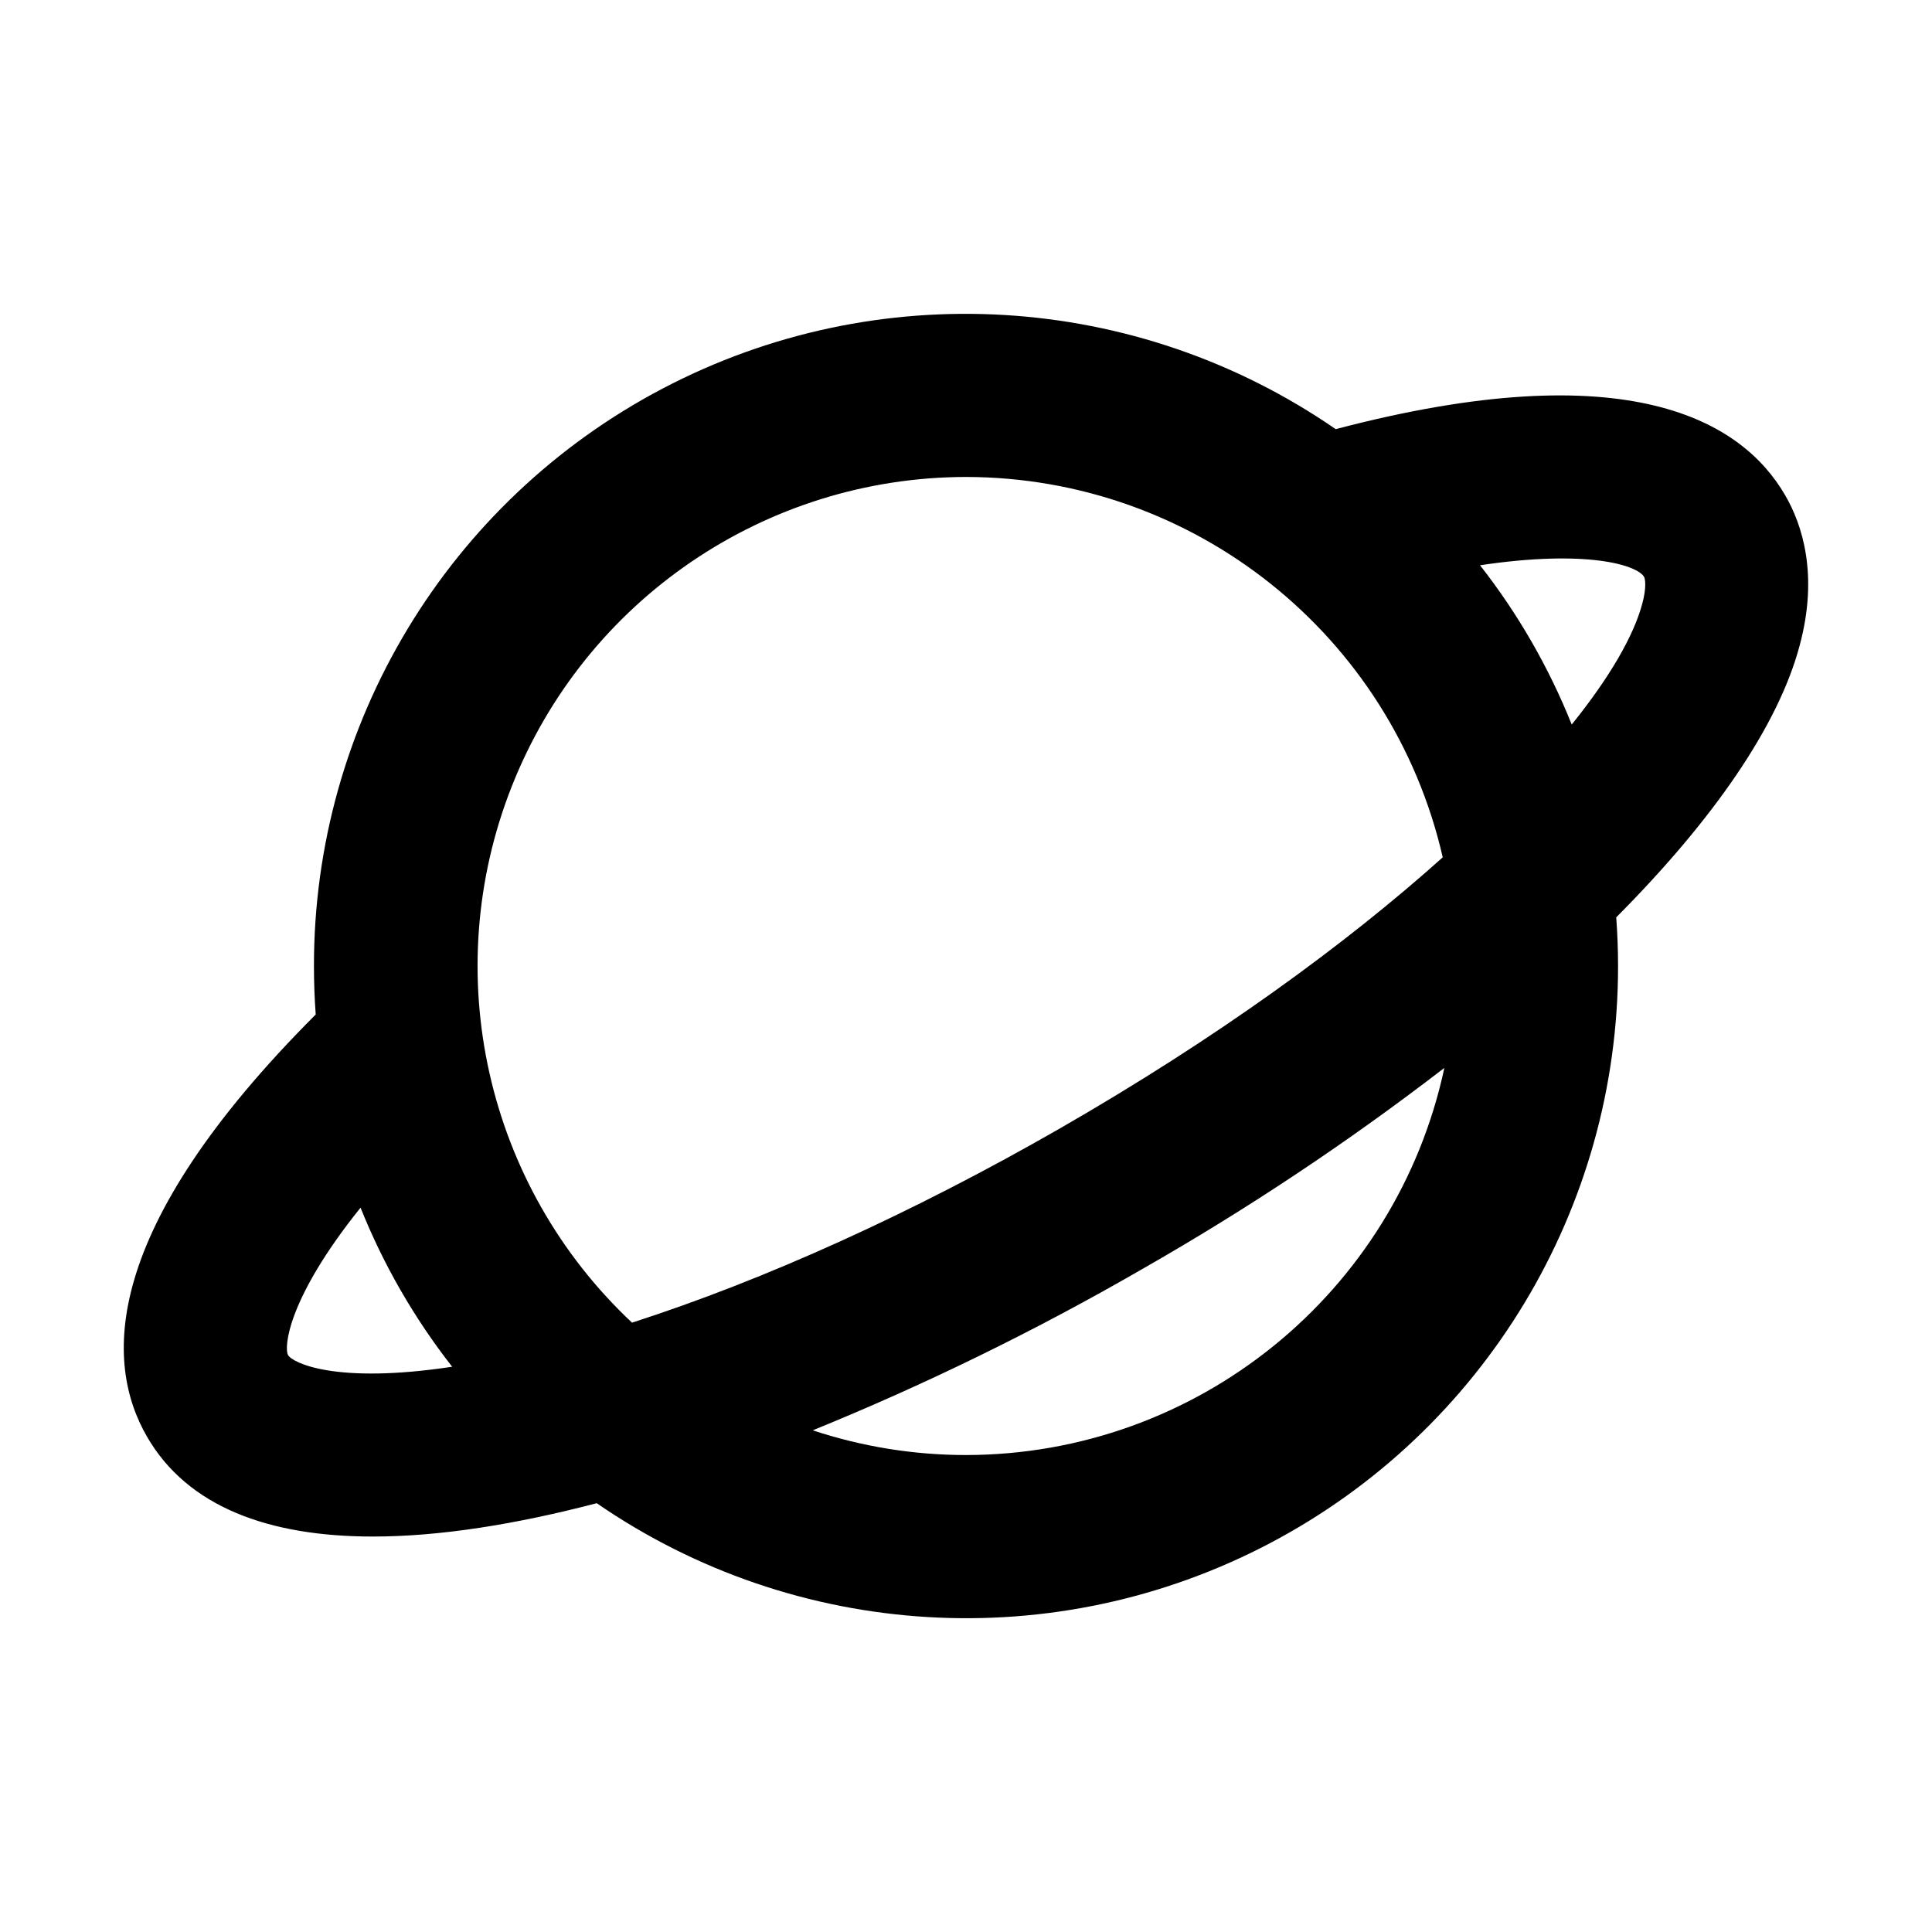
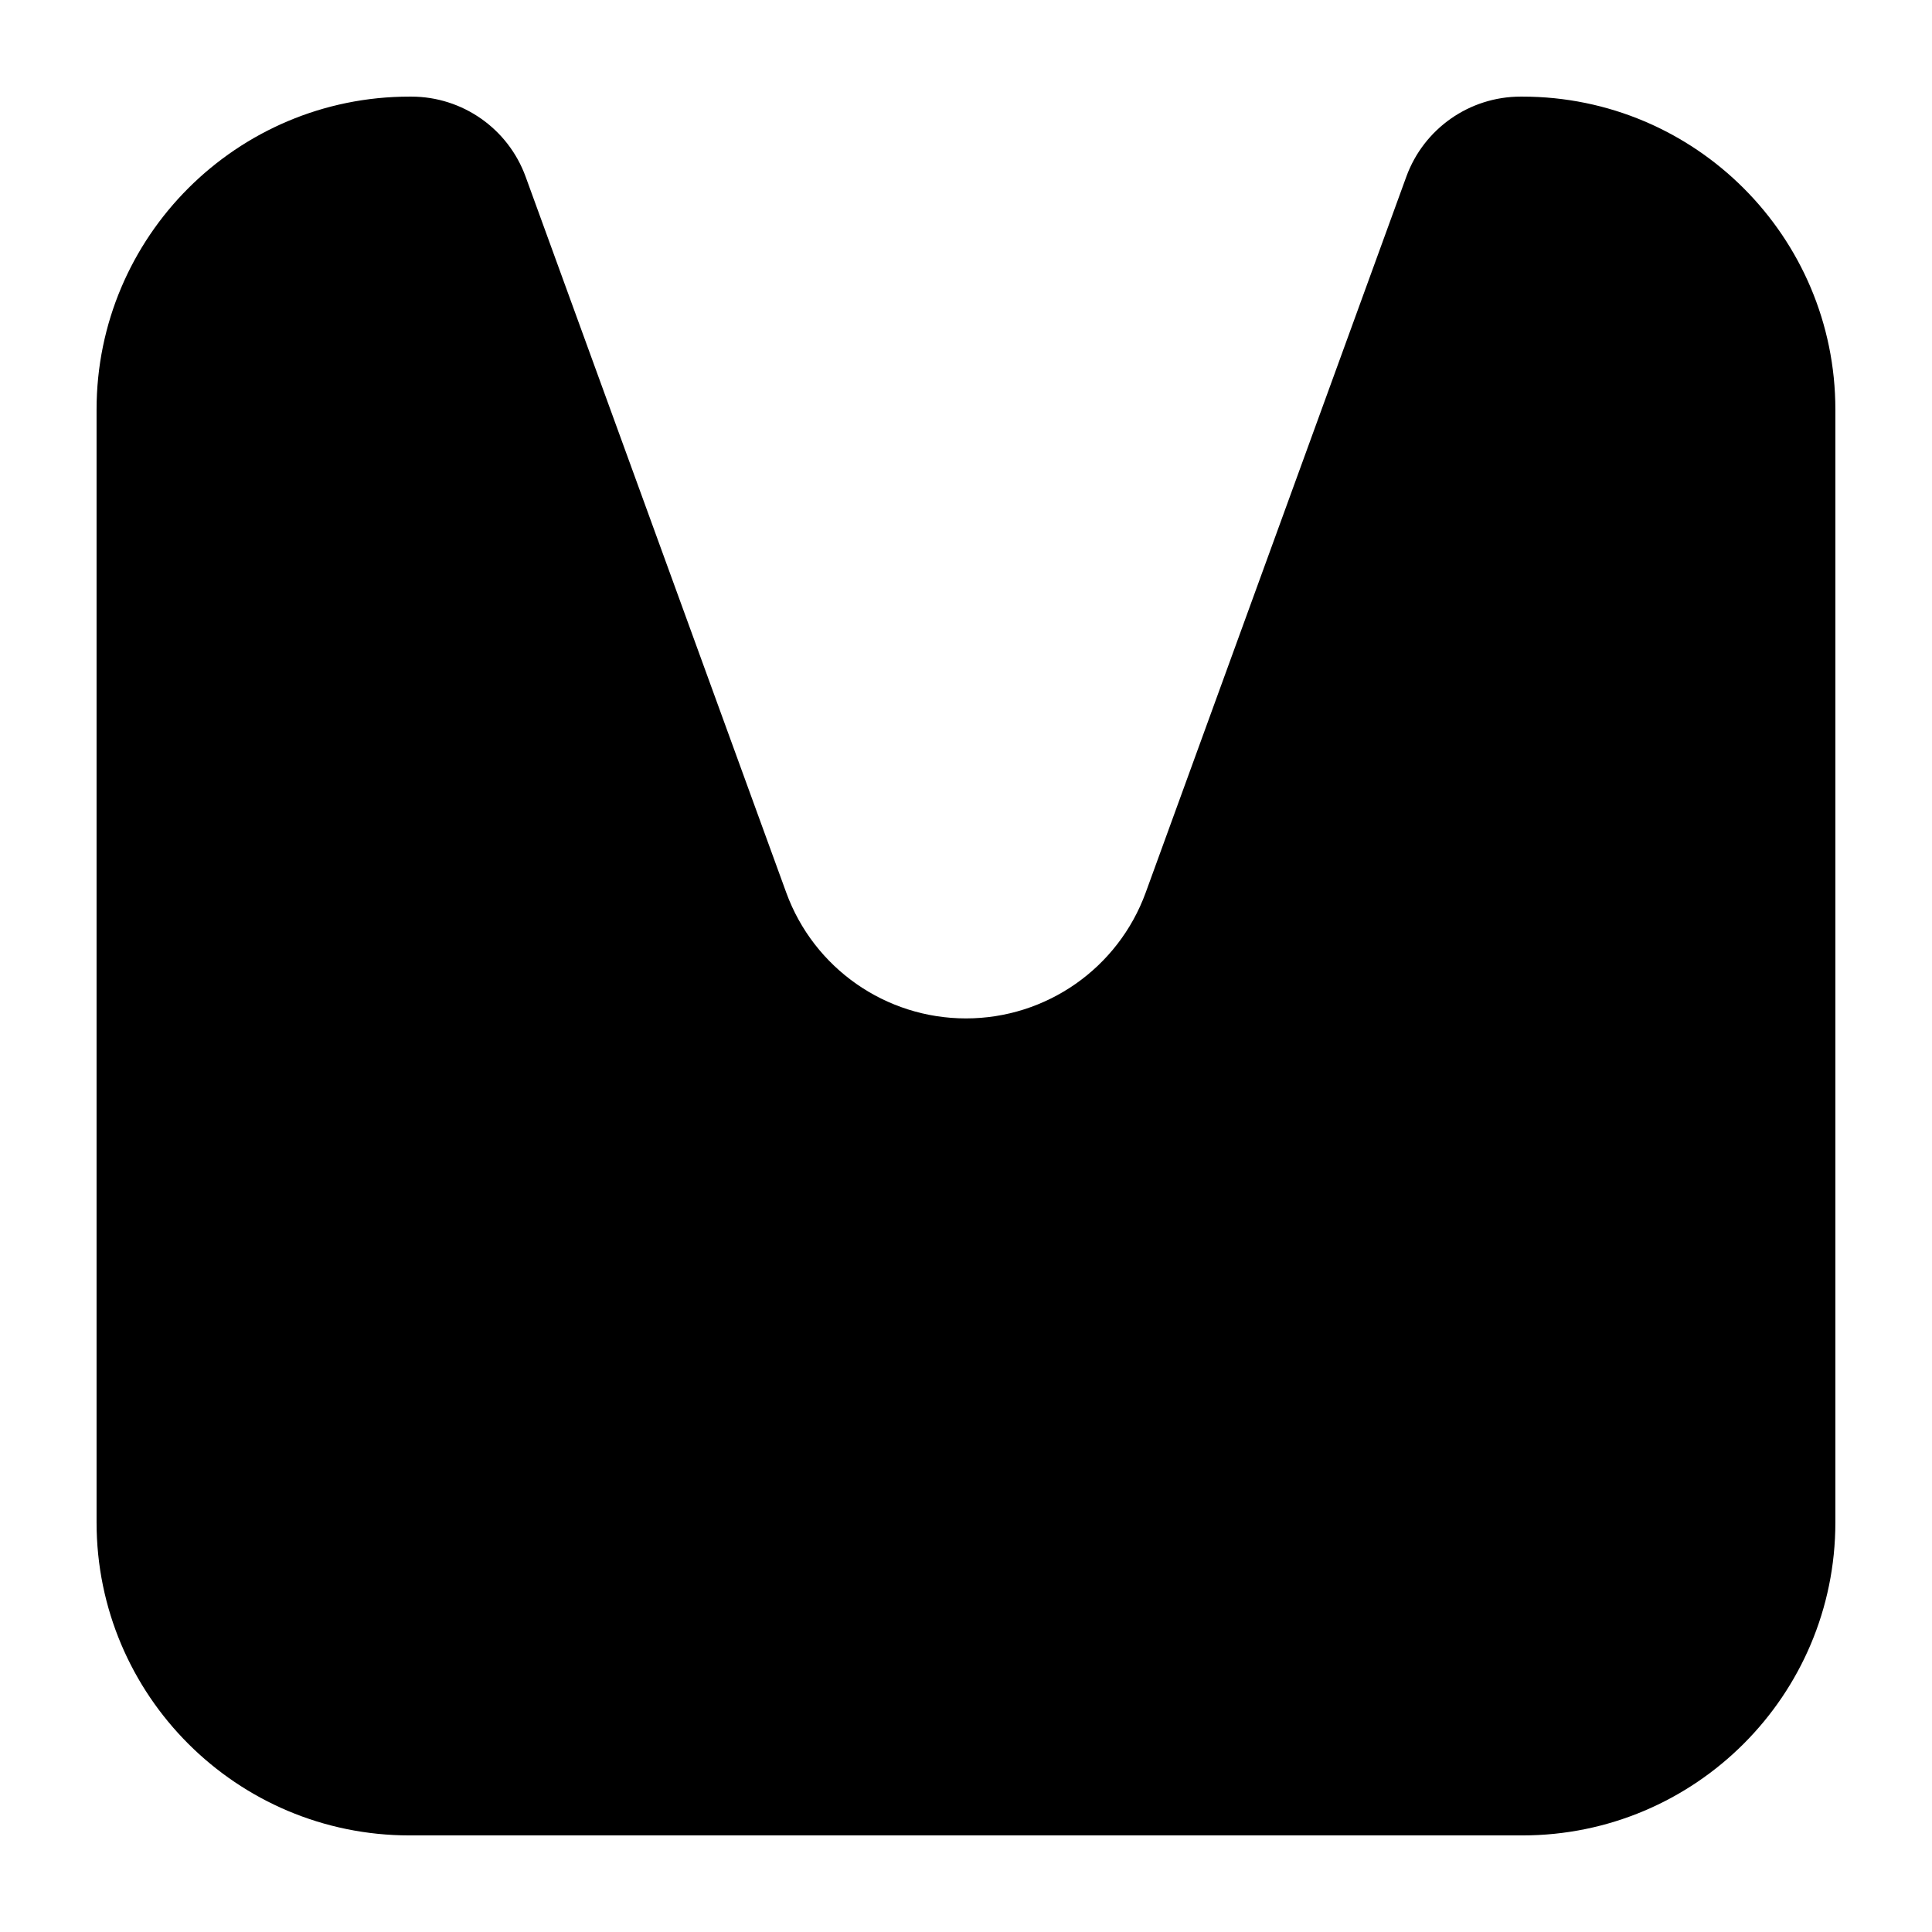
<svg xmlns="http://www.w3.org/2000/svg" viewBox="0 0 256 256">
-   <g transform="translate(12.8 12.8) scale(0.9)">
-     <path fill="#000" d="M248.59 58.67c-6.31-10.87-23-21.06-66.16-9.71A95.94 95.94 0 0 0 32 128q0 3.6.26 7.14C.56 166.86 1.1 186.4 7.44 197.33C13.4 207.61 25.3 212 40.68 212c9.79 0 21-1.78 32.95-4.91A95.94 95.94 0 0 0 224 128c0-2.41-.09-4.79-.27-7.16c14.31-14.38 23.86-28.21 27-40c2.82-10.42.39-17.84-2.14-22.17M128 56a72.11 72.11 0 0 1 70.19 56C184 124.73 165 138.59 141.92 151.86c-21.74 12.49-43.55 22.36-63.09 28.65A72 72 0 0 1 128 56M28.19 185.29c-.61-1.07-.17-8.22 10.67-21.71A95.8 95.8 0 0 0 52.35 187c-17.23 2.61-23.5-.59-24.16-1.71M128 200a71.7 71.7 0 0 1-22.56-3.64a394 394 0 0 0 48.42-23.69A388 388 0 0 0 198.43 143A72.12 72.12 0 0 1 128 200m99.57-125.35c-1.28 4.78-4.81 10.87-10.39 17.8A95.7 95.7 0 0 0 203.68 69c15.83-2.37 23.17 0 24.15 1.71c.17.29.38 1.57-.26 3.94" />
-   </g>
+   <path transform="translate(-19.46 -17.15) scale(1.152)" fill="#000" d="M64,26 L64.2,26 A14,14 0 0 1 77.35,35.21 L107.33,117.56 A22,22 0 0 0 148.67,117.56 L178.65,35.21 A14,14 0 0 1 191.8,26 L192,26 A36,36 0 0 1 228,62 L228,190 A36,36 0 0 1 192,226 L64,226 A36,36 0 0 1 28,190 L28,62 A36,36 0 0 1 64,26 Z" />
</svg>
